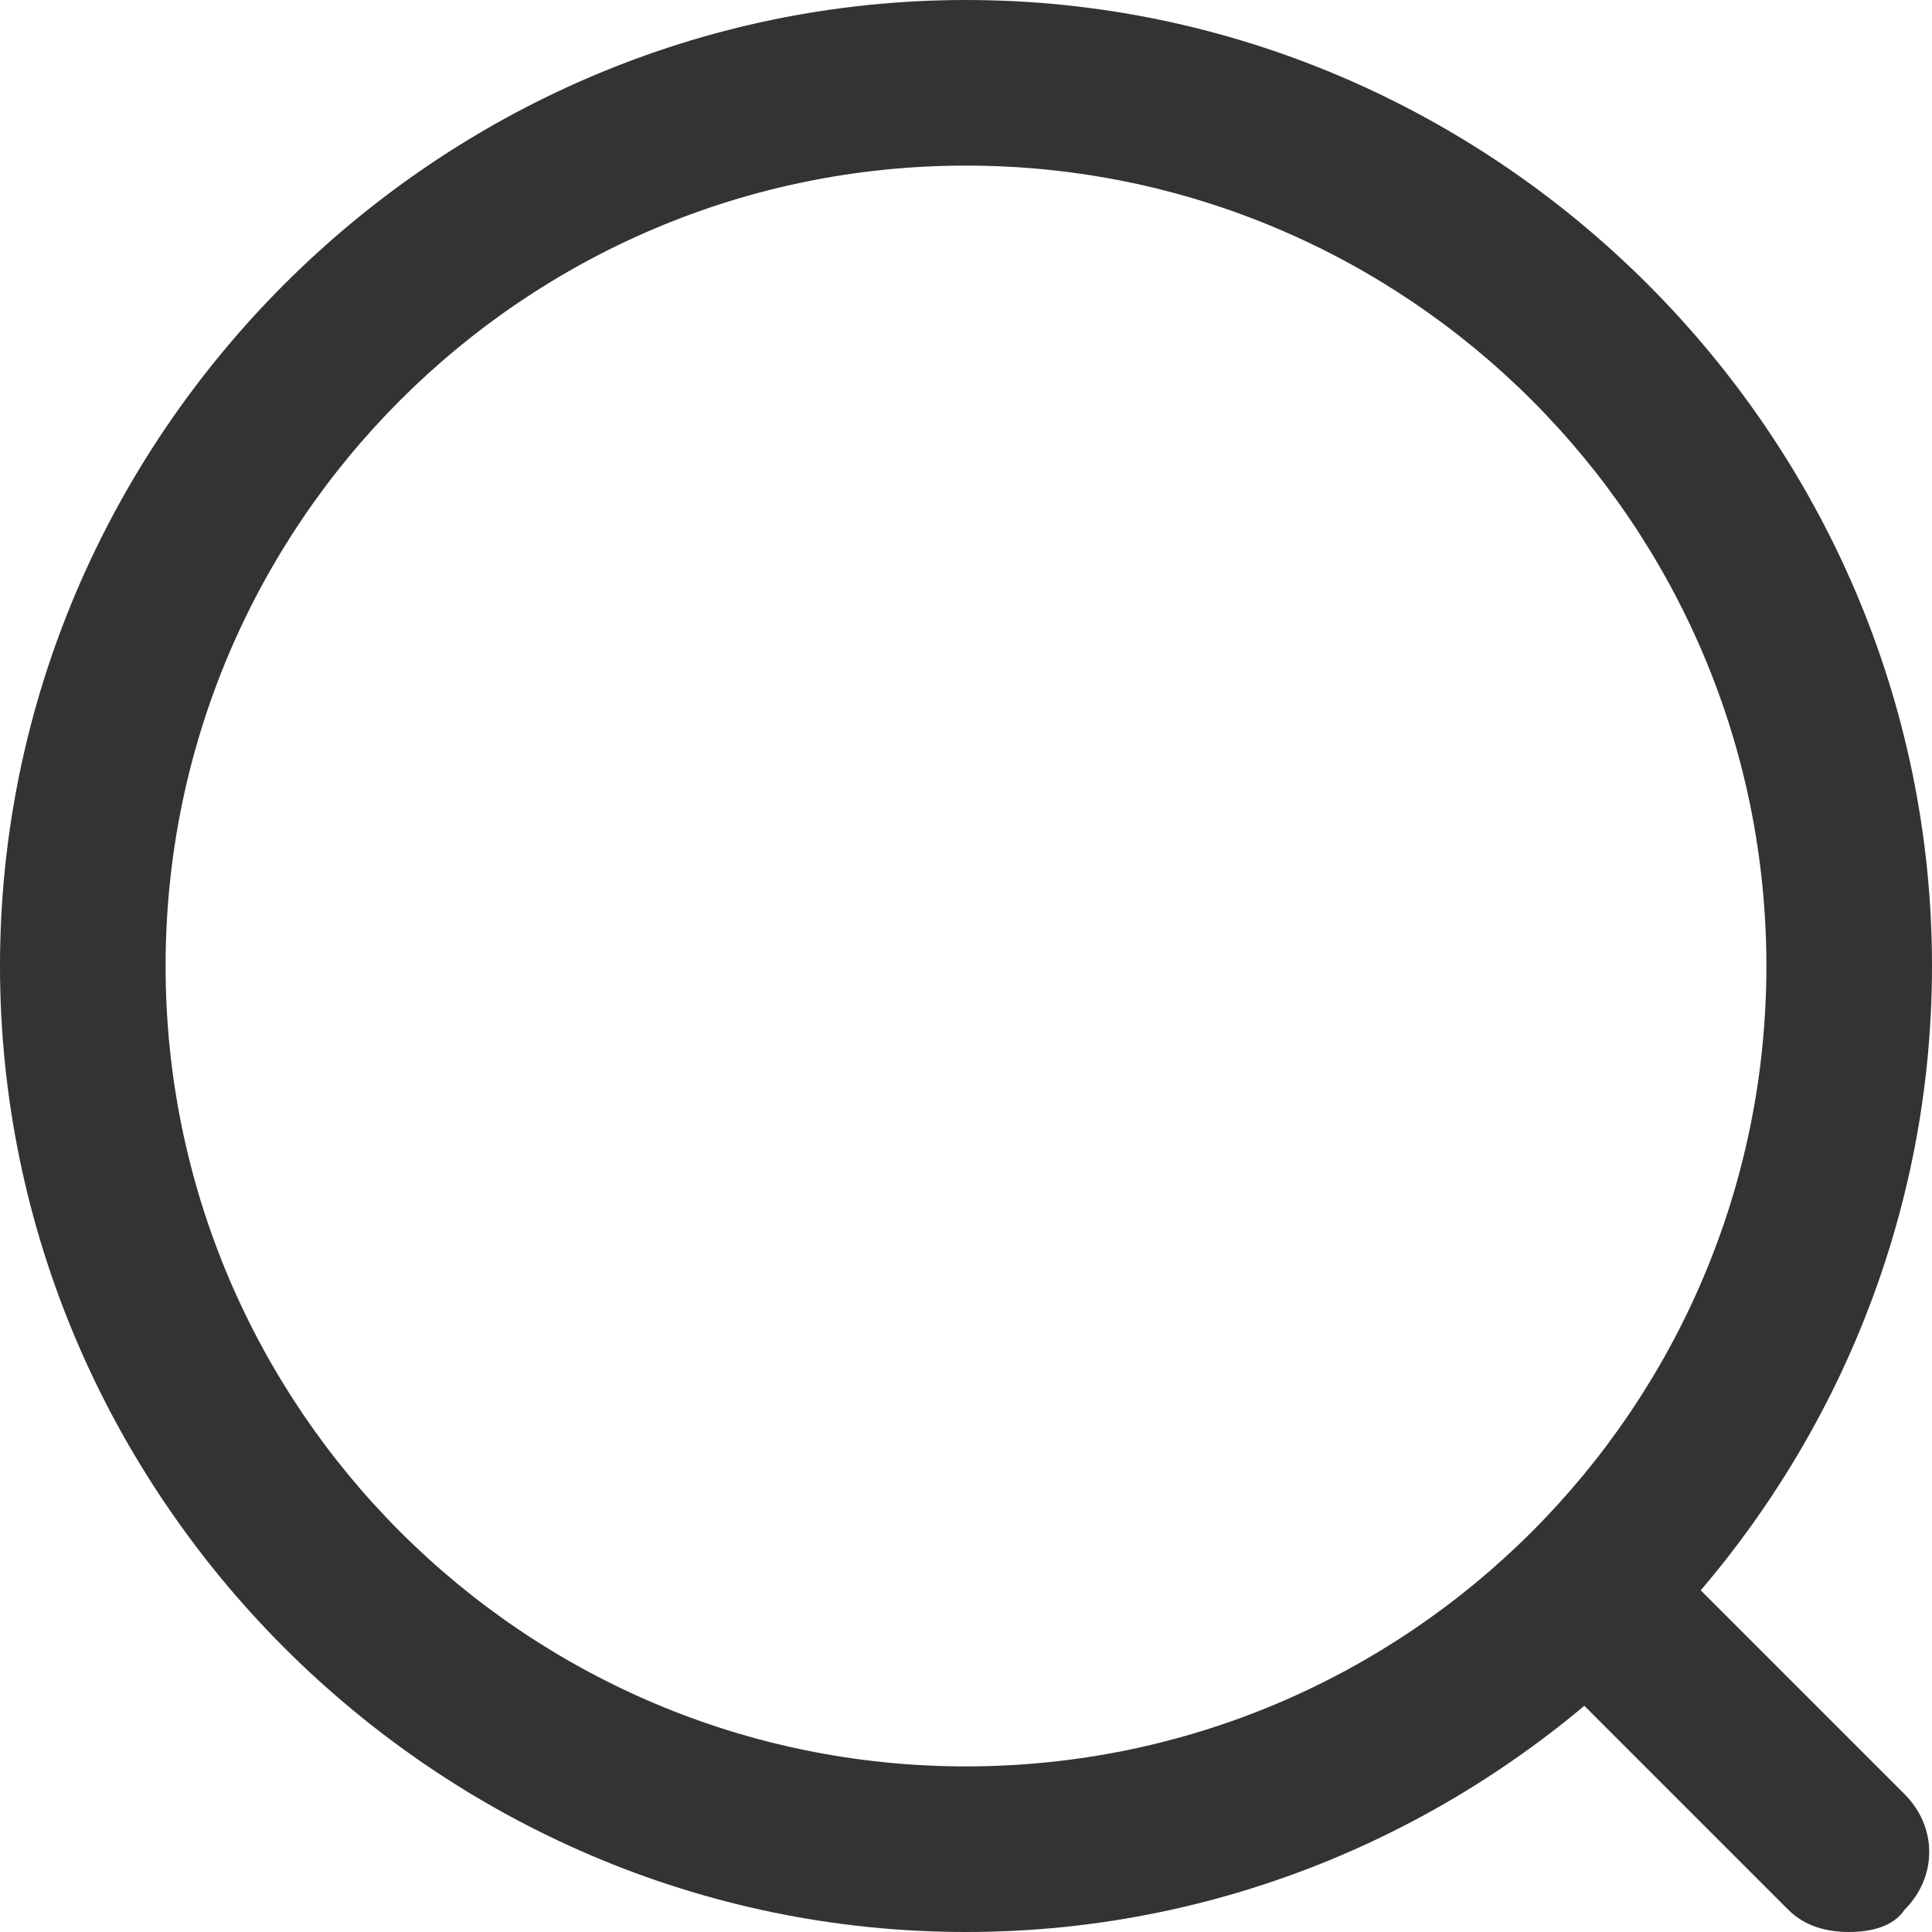
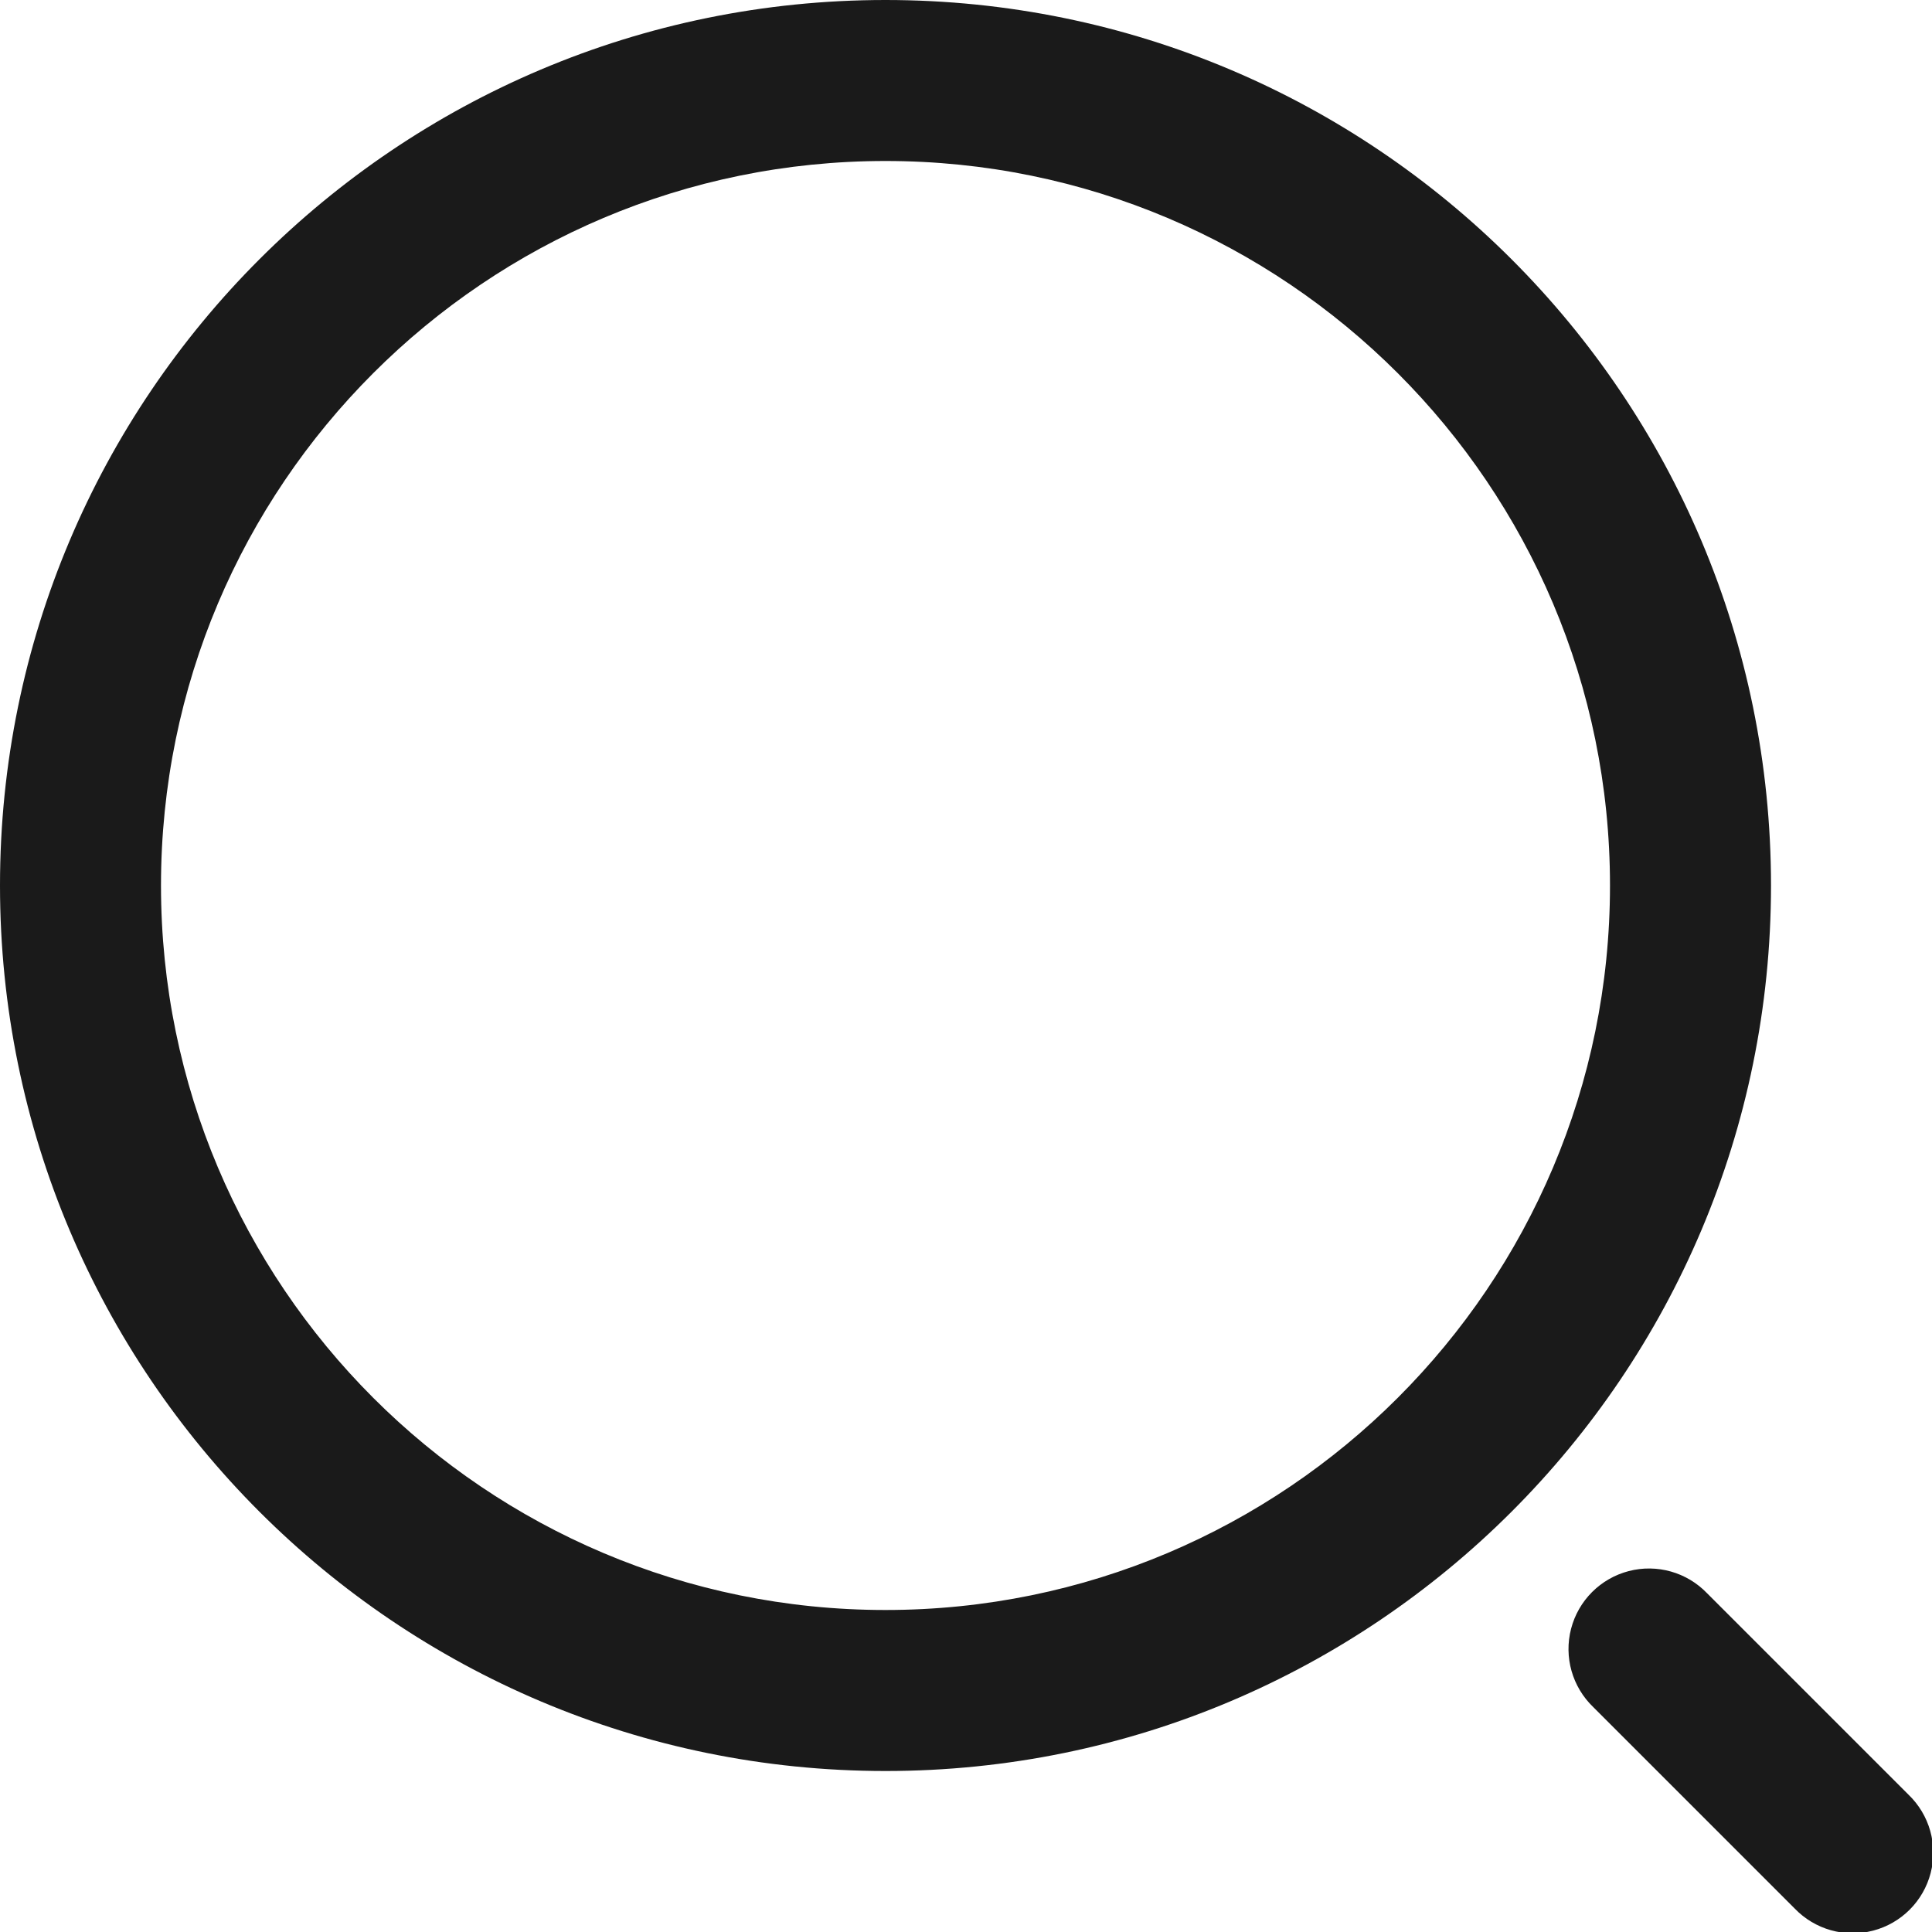
- <svg xmlns="http://www.w3.org/2000/svg" class="icon" width="200px" height="200.00px" viewBox="0 0 1024 1024" version="1.1">
-   <path fill="#333333" d="M512 1024C231.131 1024 0 792.869 0 512S231.131 0 512 0 1024 231.131 1024 512 792.869 1024 512 1024z m0-936.229C277.943 87.771 87.771 277.943 87.771 512S277.943 936.229 512 936.229 936.229 746.057 936.229 512 746.057 87.771 512 87.771zM980.114 1024c-11.703 0-23.406-2.926-32.183-11.703l-117.029-117.029c-17.554-17.554-17.554-43.886 0-61.44s43.886-17.554 61.44 0l117.029 117.029c17.554 17.554 17.554 43.886 0 61.44-5.851 8.777-17.554 11.703-29.257 11.703z" />
+ <svg xmlns="http://www.w3.org/2000/svg" viewBox="0 0 1024 1024">
+   <path fill="#1A1A1A" d="M469.33 938.67c259.2 0 469.33-210.13 469.34-469.34s-210.13-469.33-469.34-469.33-469.33 210.13-469.33 469.33 210.13 469.33 469.33 469.34z m0-85.34c-212.07 0-384-171.93-384-384s171.93-384 384-384 384 171.93 384 384-171.93 384-384 384z m435.5-8.83a42.67 42.67 0 1 0-60.33 60.33l106.67 106.67a42.67 42.67 0 1 0 60.33-60.33l-106.67-106.67z" />
</svg>
